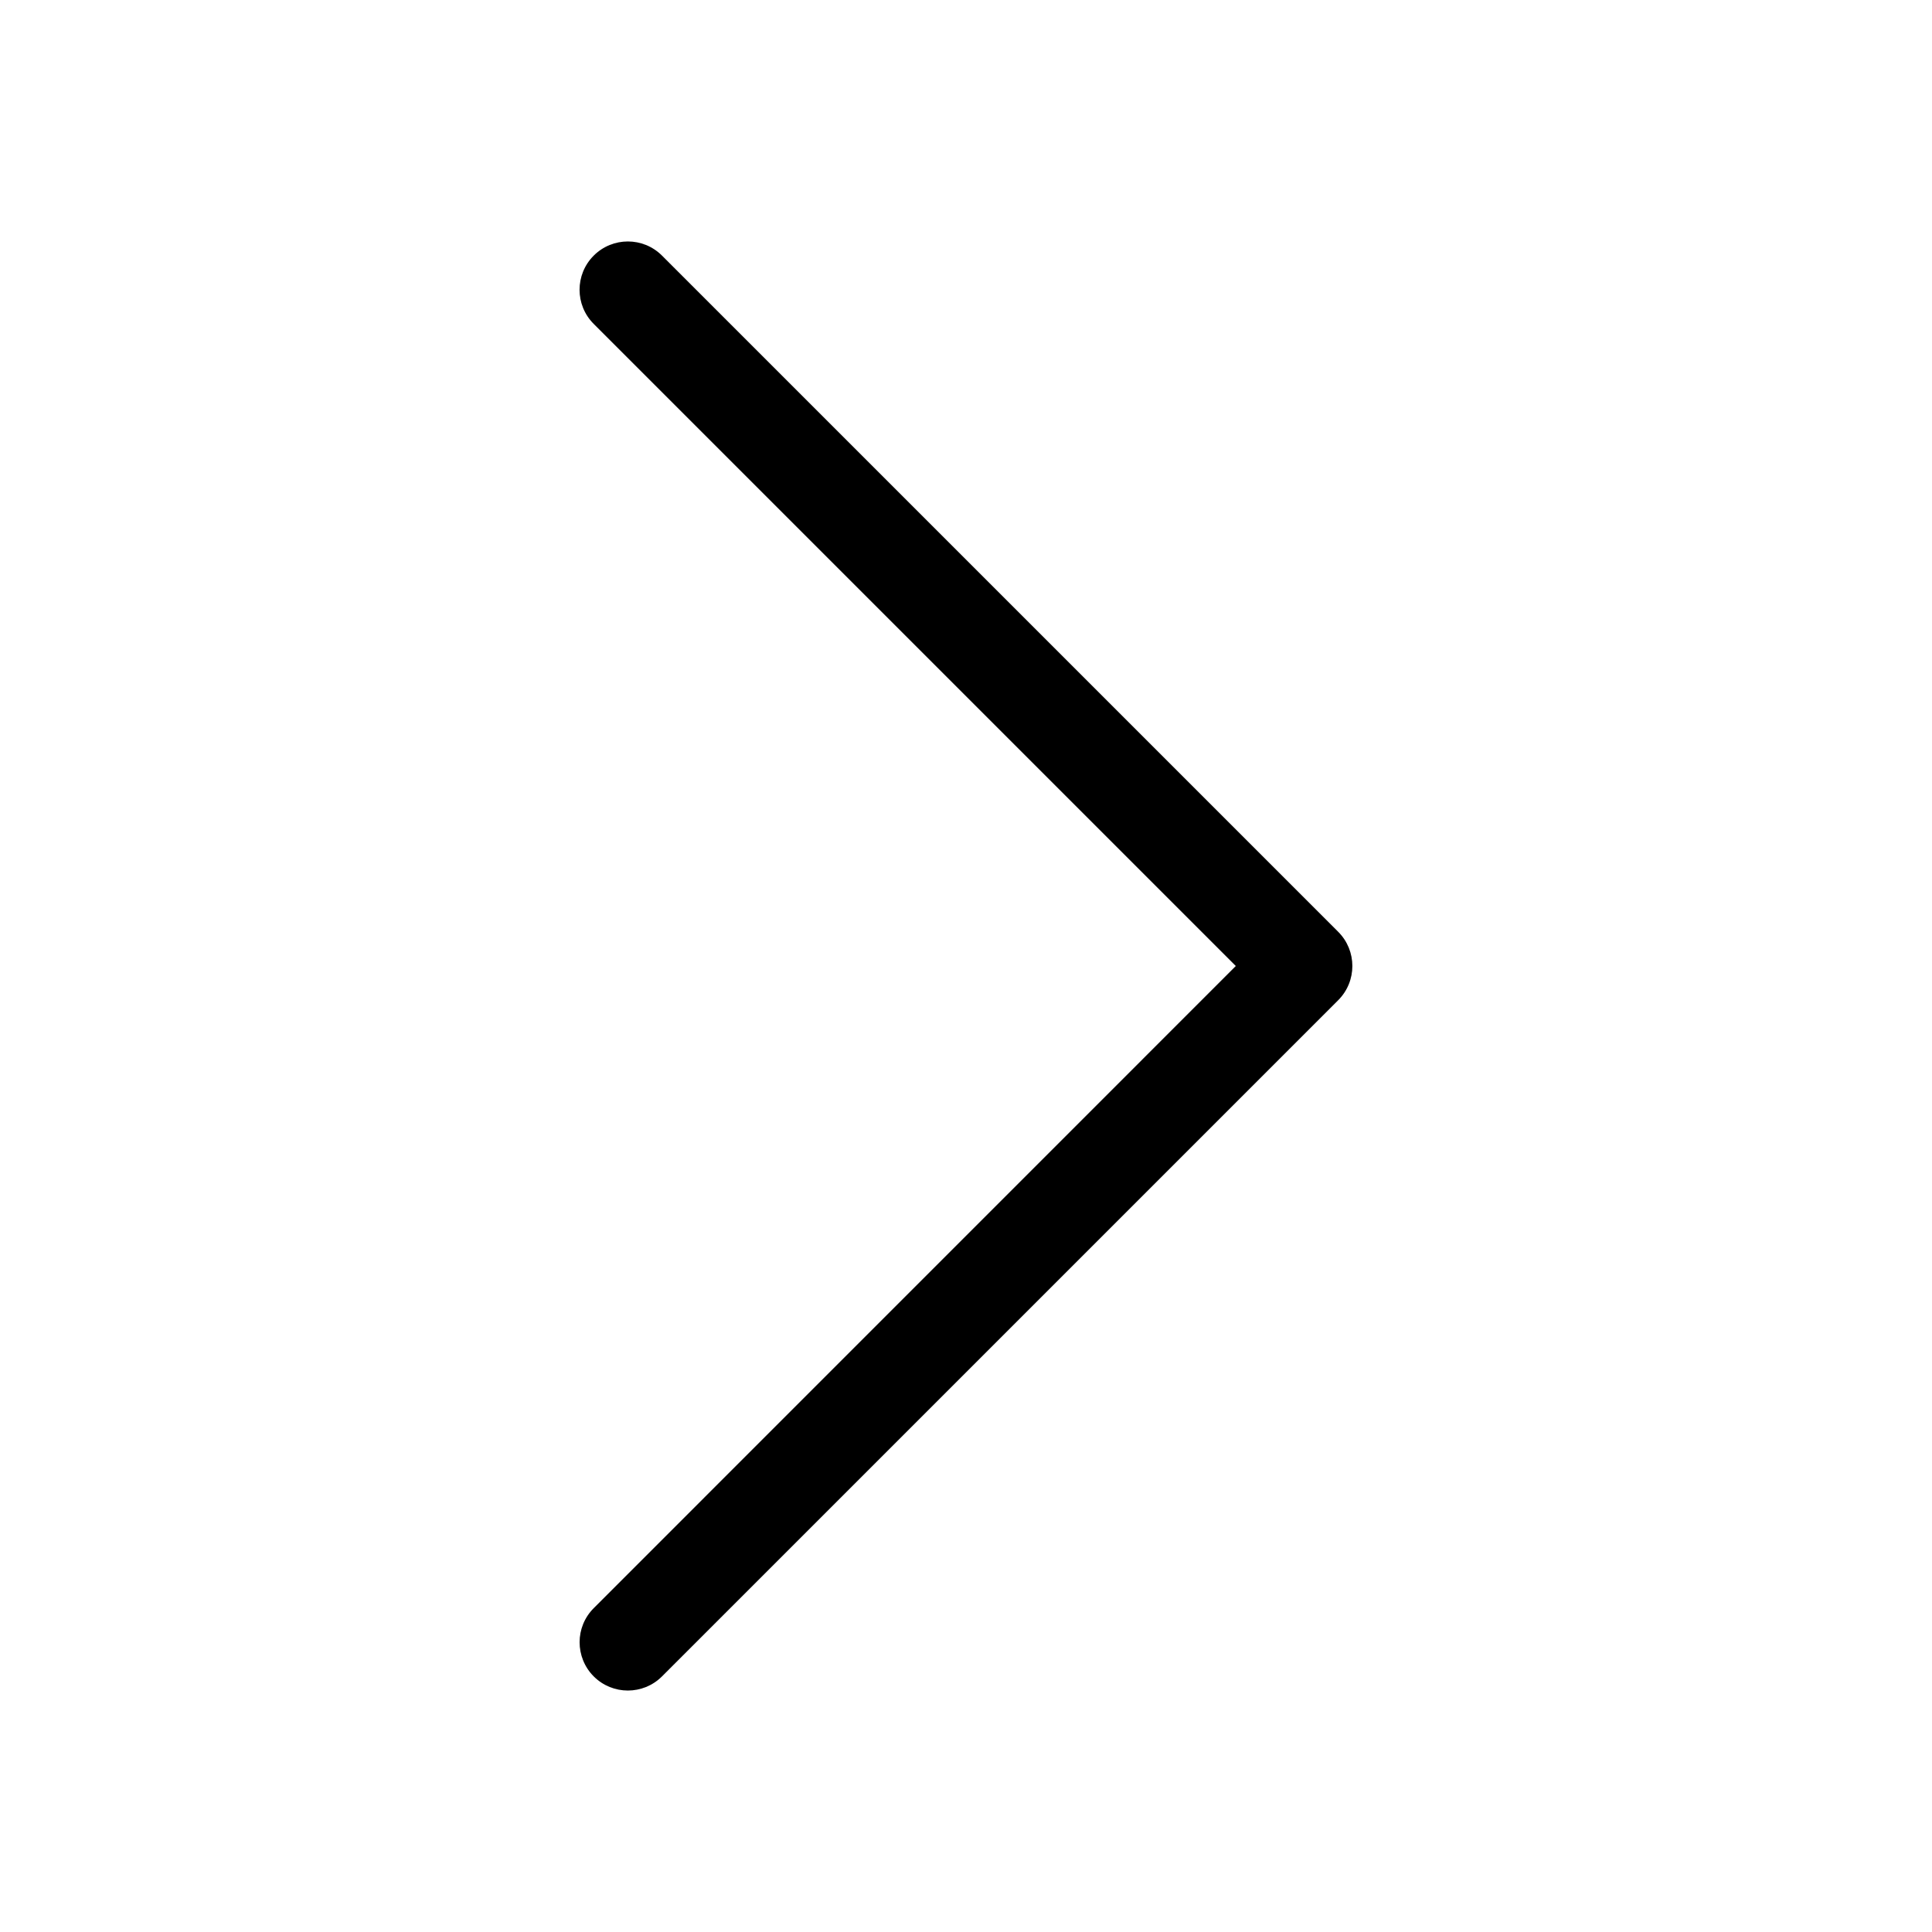
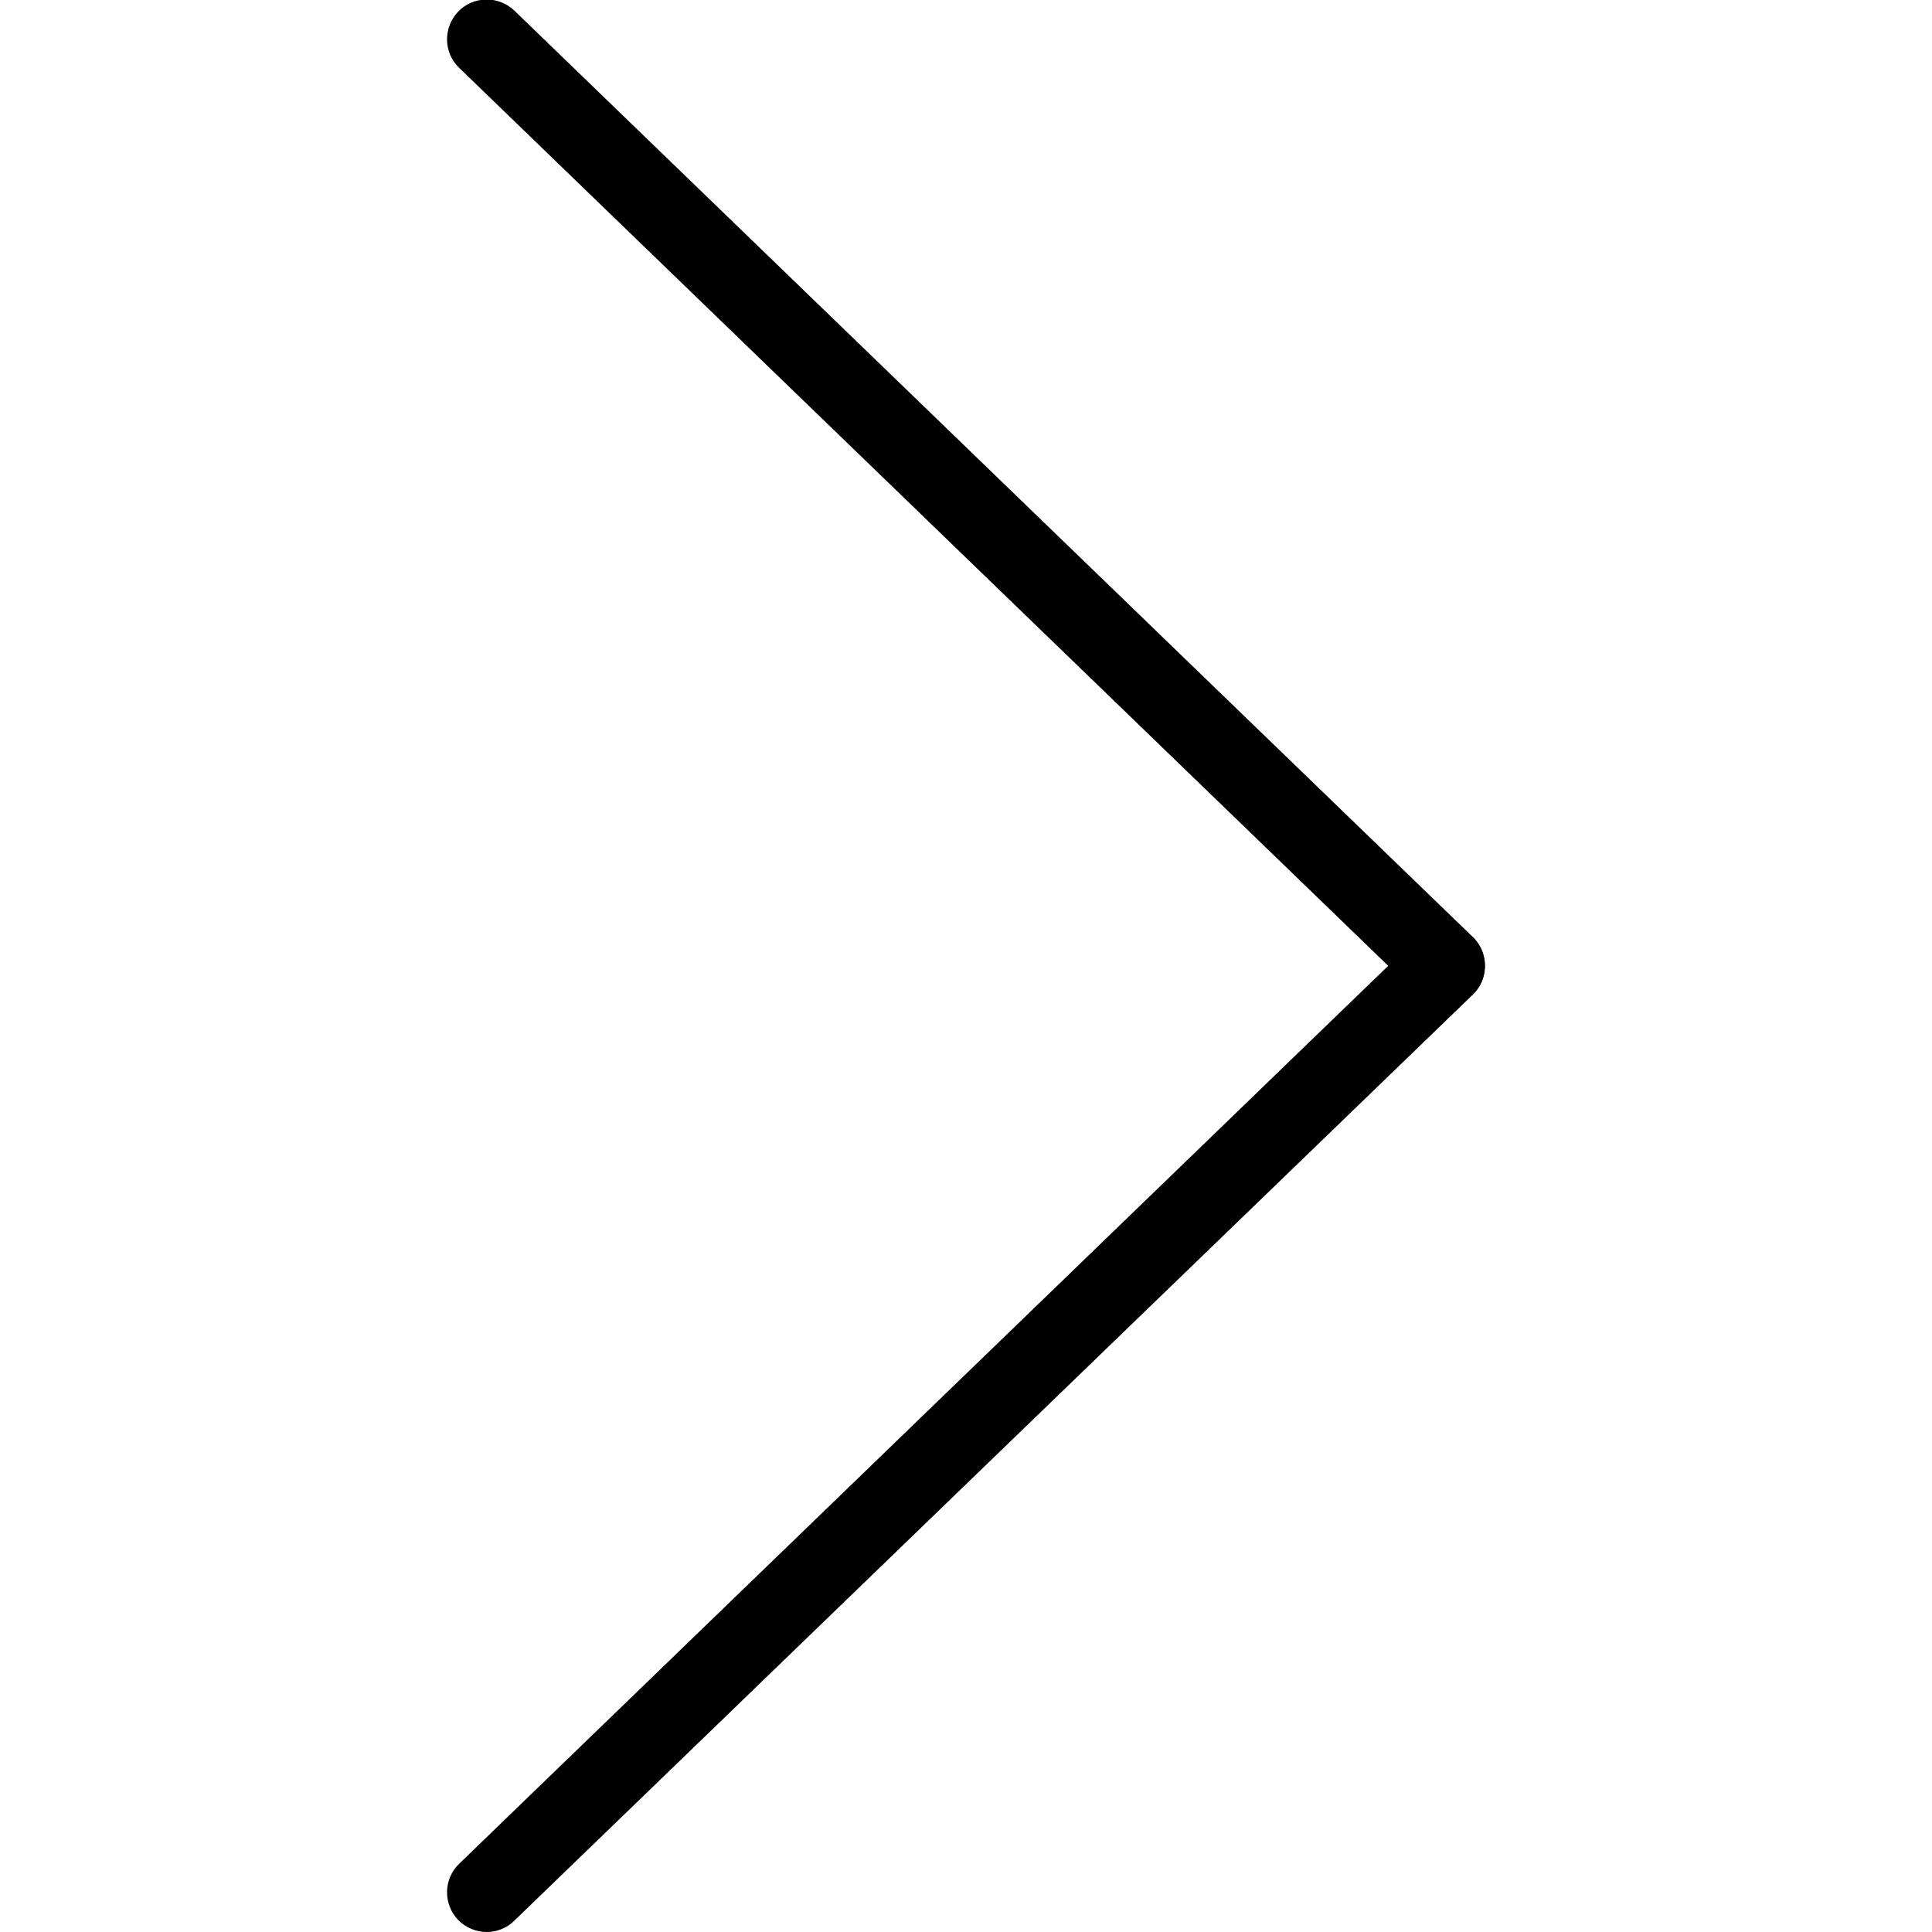
- <svg xmlns="http://www.w3.org/2000/svg" viewBox="0 0 256 256">
-   <path d="M76.8 217.6c0-1.64.63-3.27 1.88-4.52L163.75 128 78.67 42.92c-2.5-2.5-2.5-6.55 0-9.05s6.55-2.5 9.05 0l89.6 89.6c2.5 2.5 2.5 6.56 0 9.06l-89.6 89.6c-2.5 2.5-6.55 2.5-9.05 0-1.25-1.25-1.87-2.9-1.87-4.53z" />
+ <svg xmlns="http://www.w3.org/2000/svg" viewBox="0 0 512 512">
+   <path d="M383 266.5c-2.6 0-5.3-1-7.3-3L121.7 18c-4.2-4-4.3-10.7-.3-14.9 4-4.2 10.7-4.3 14.9-.3l254 245.5c4.2 4 4.3 10.7.3 14.9-2.1 2.3-4.8 3.3-7.6 3.3z" />
+   <path d="M129 512c-2.8 0-5.5-1.1-7.6-3.2-4-4.2-3.9-10.9.3-14.9l254-245.5c4.2-4 10.9-3.9 14.9.3s3.9 10.9-.3 14.9L136.3 509c-2 2-4.7 3-7.3 3z" />
</svg>
